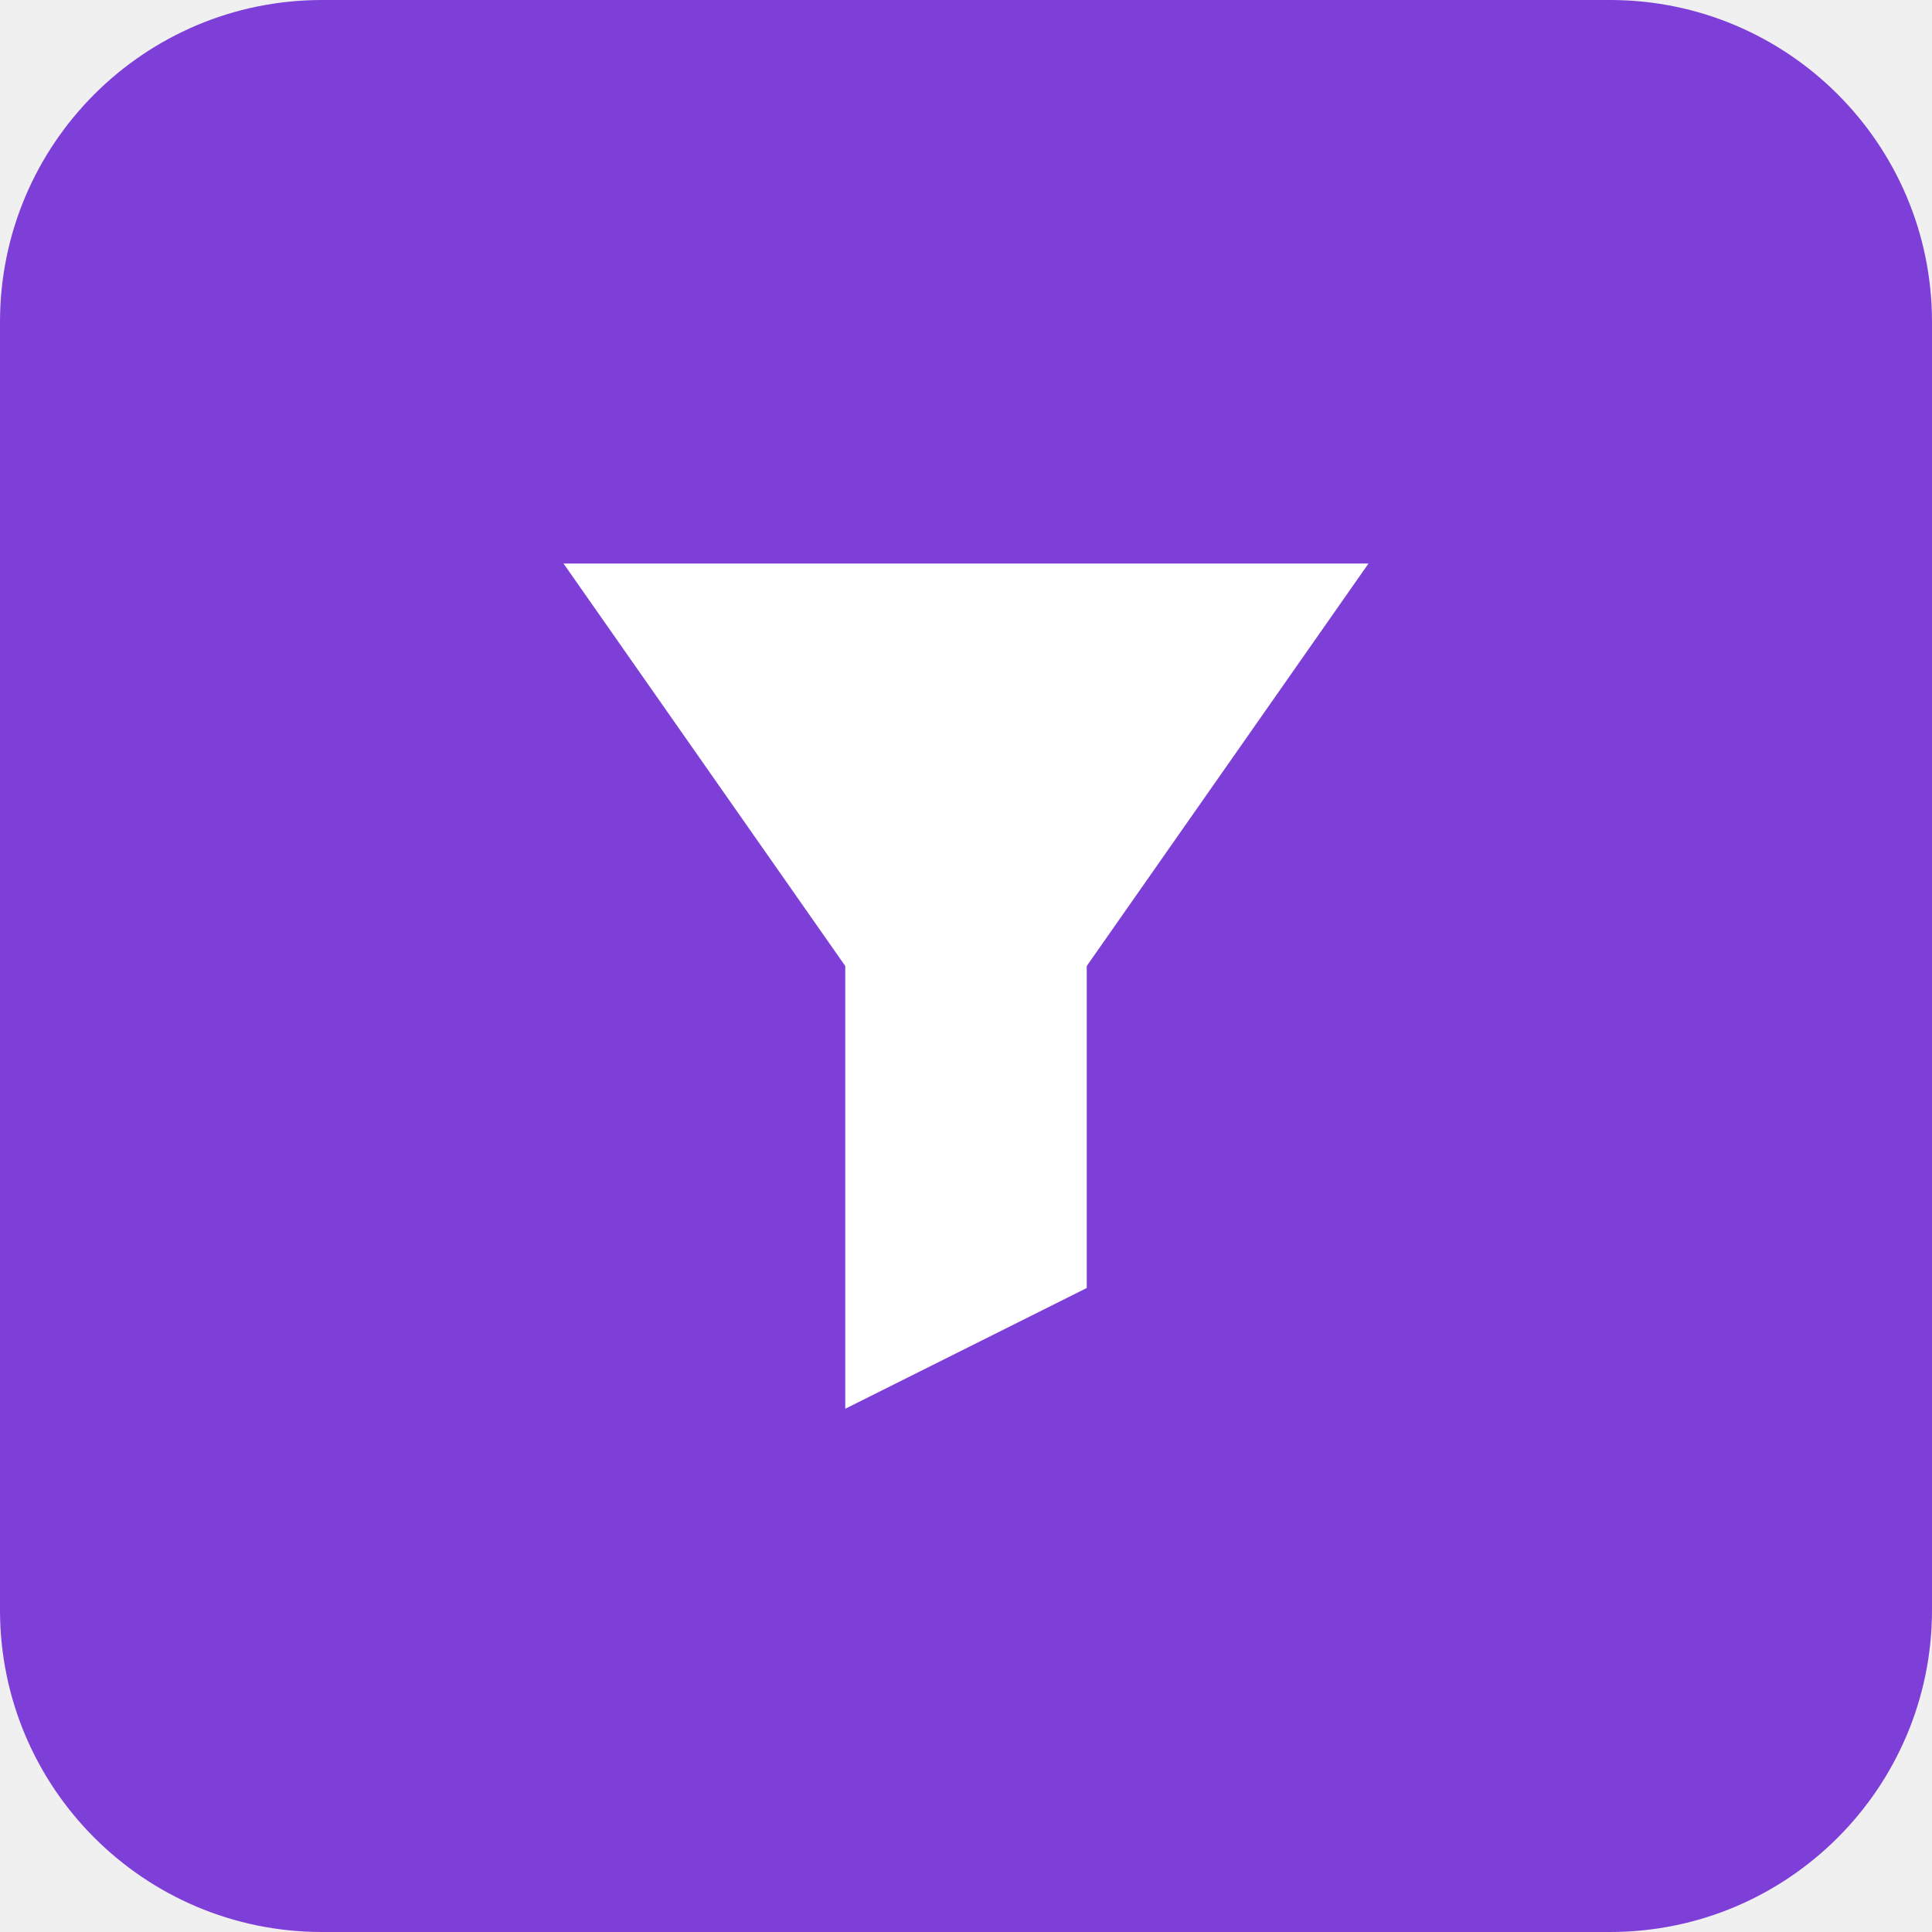
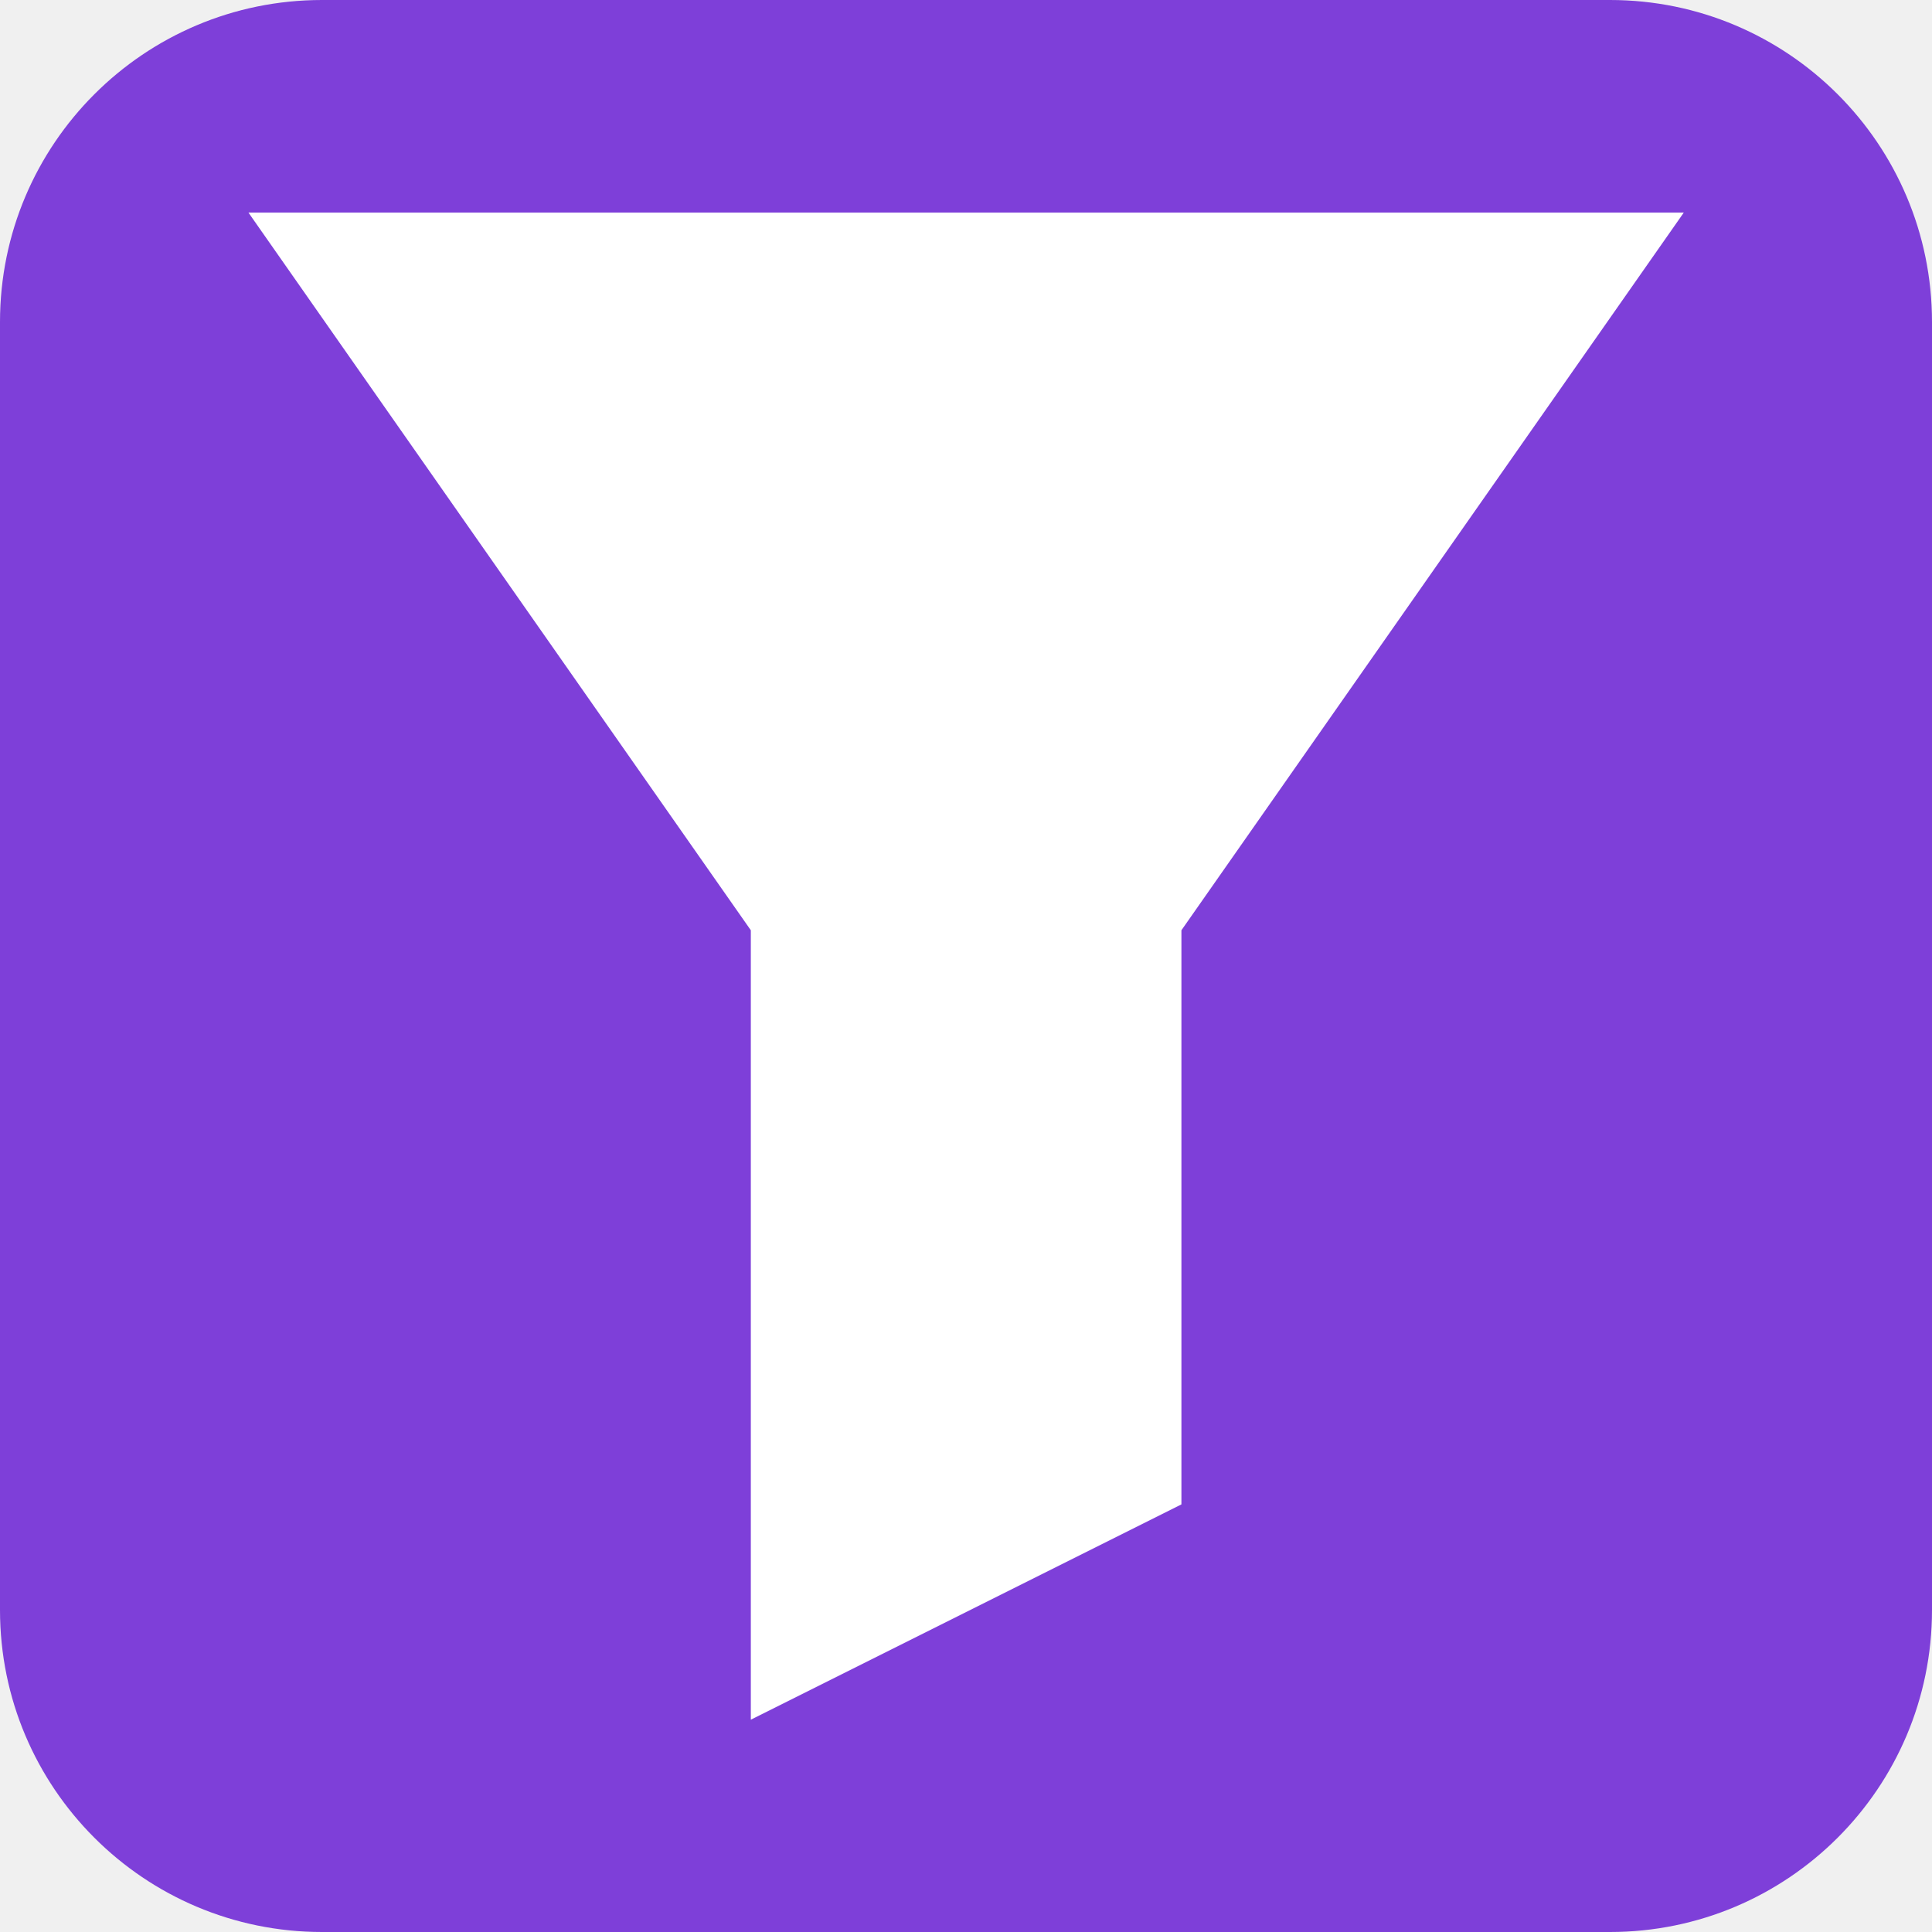
<svg xmlns="http://www.w3.org/2000/svg" width="48" height="48" viewBox="0 0 48 48" fill="none">
  <rect width="48" height="48" rx="8" fill="#7E3FD9" />
-   <path d="M14 14h20l-7 10v8l-6 3v-11L14 14z" fill="#fff" />
+   <g data-normalized="1" transform="translate(-18.789, -19.68) scale(1.783)">
+     <path d="M14 14h20l-7 10v8l-6 3v-11L14 14z" fill="#fff" />
+   </g>
</svg>
